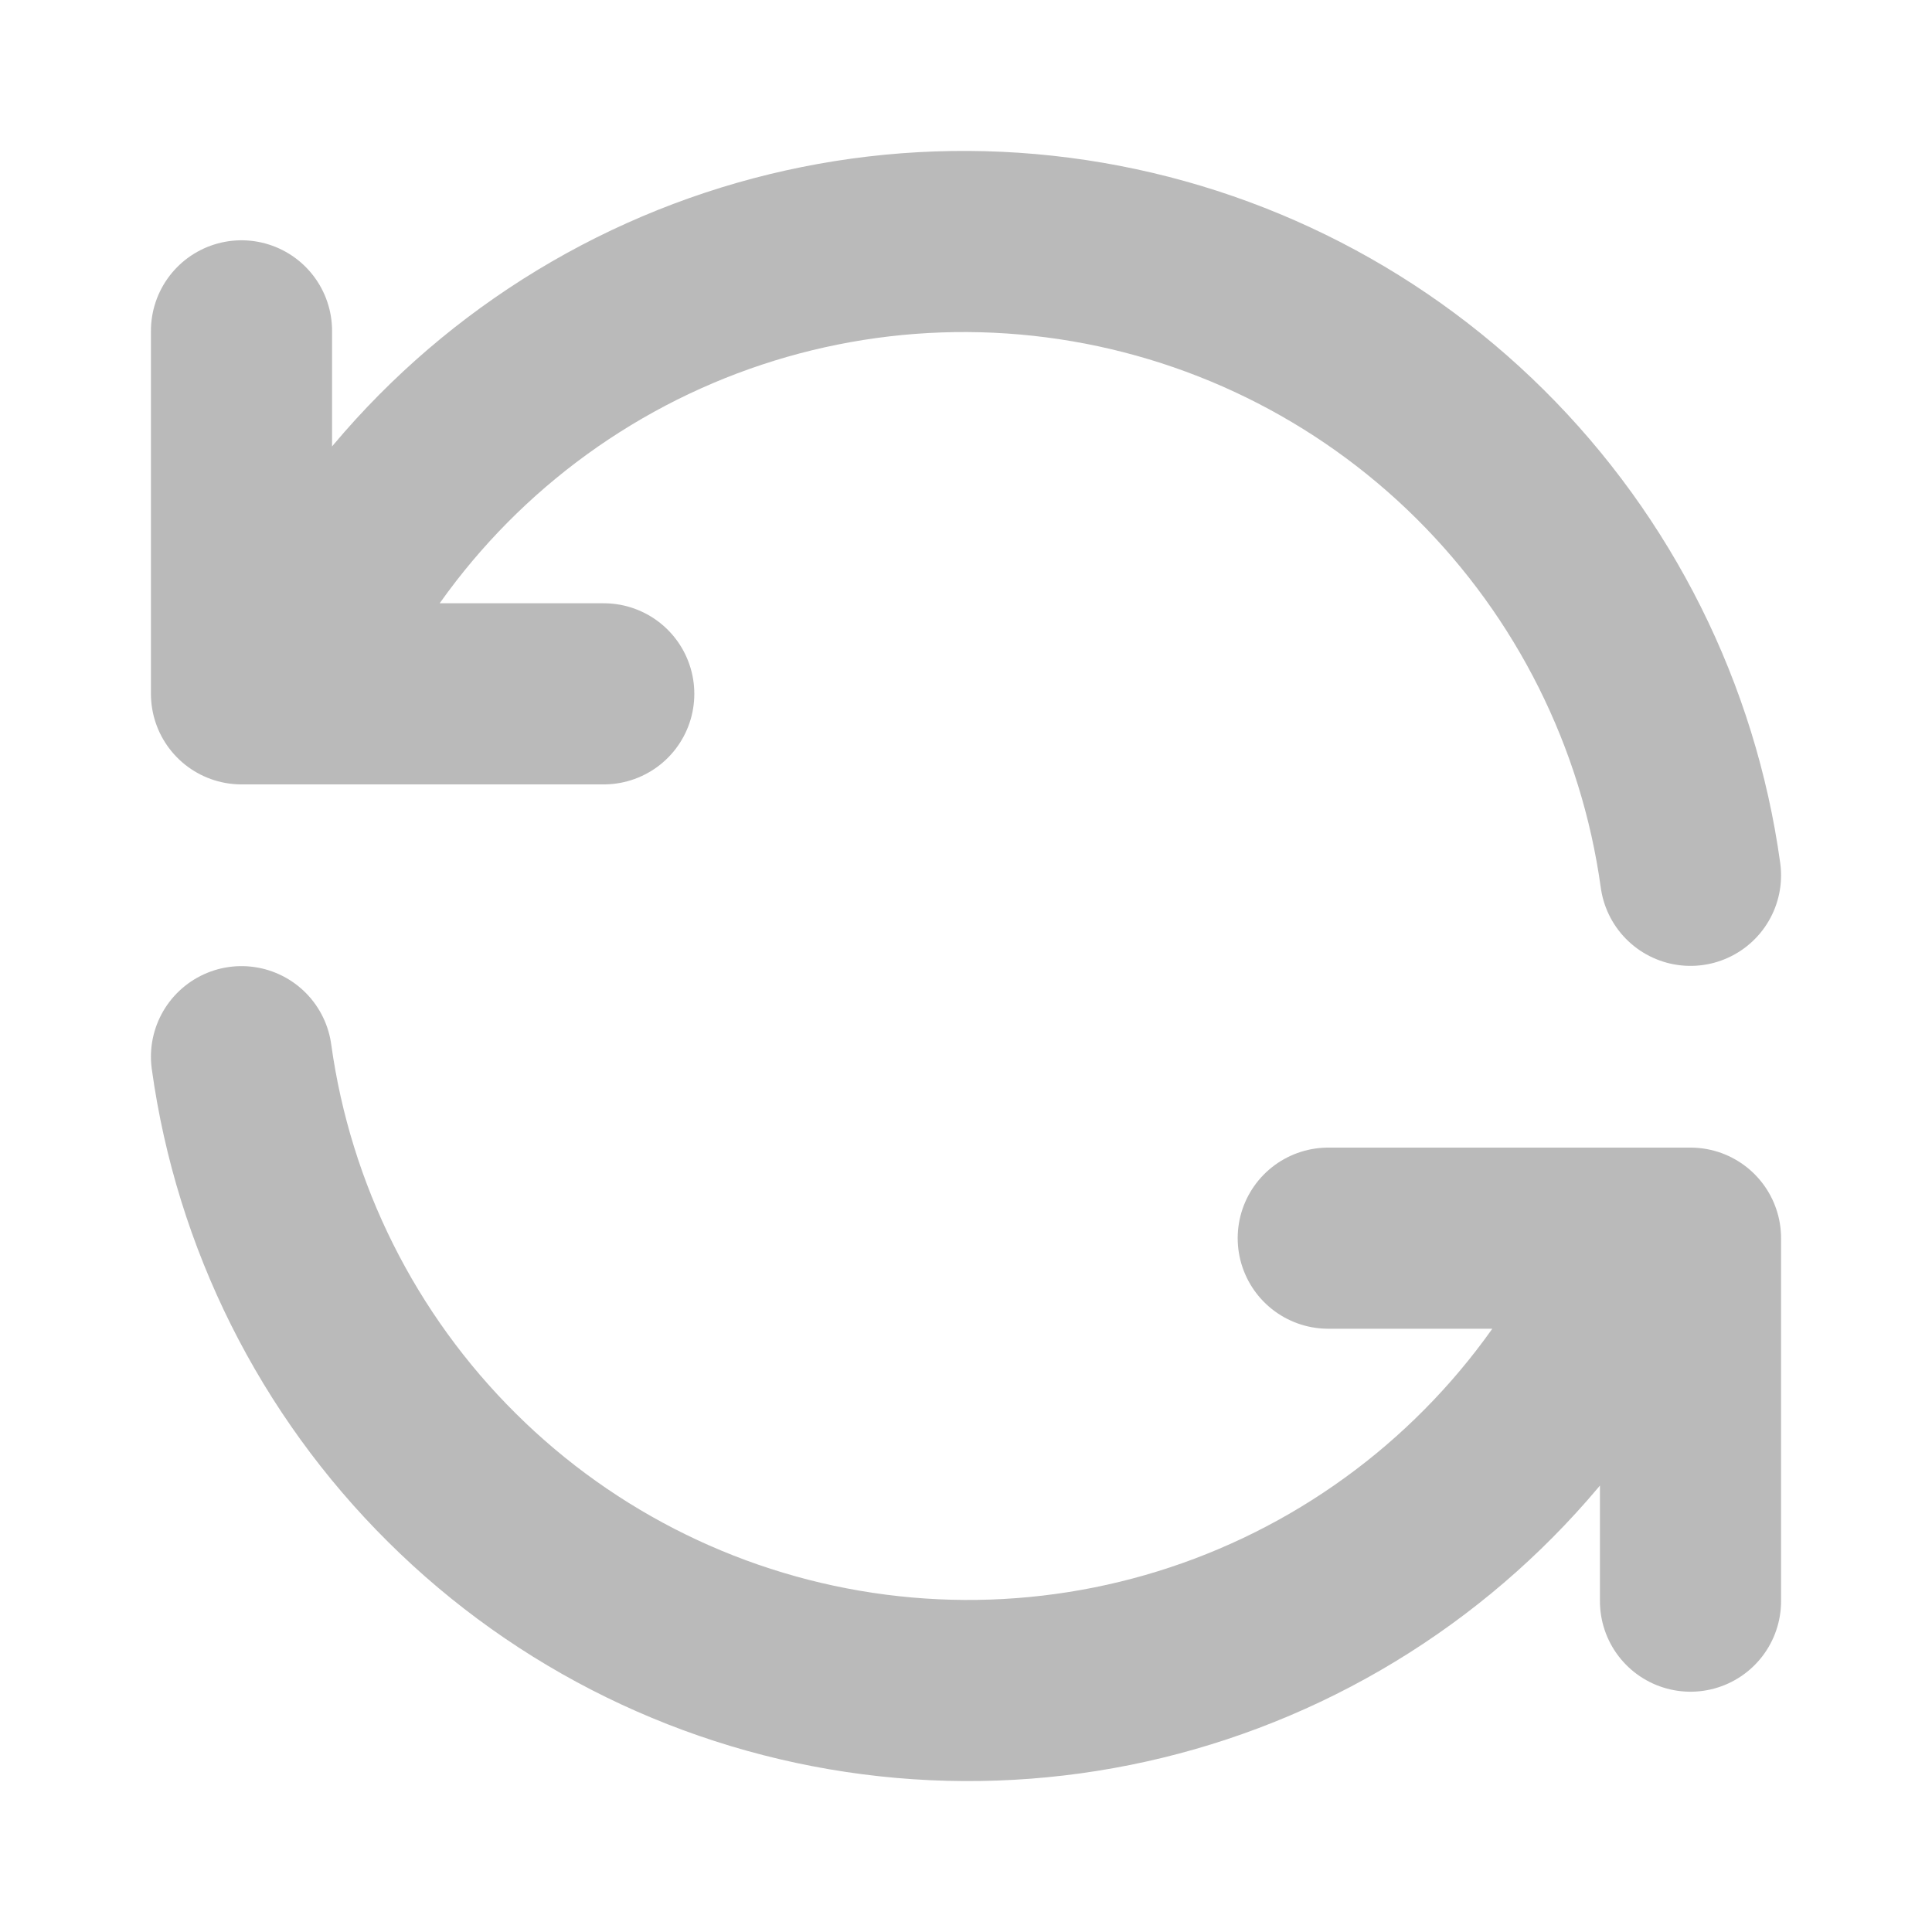
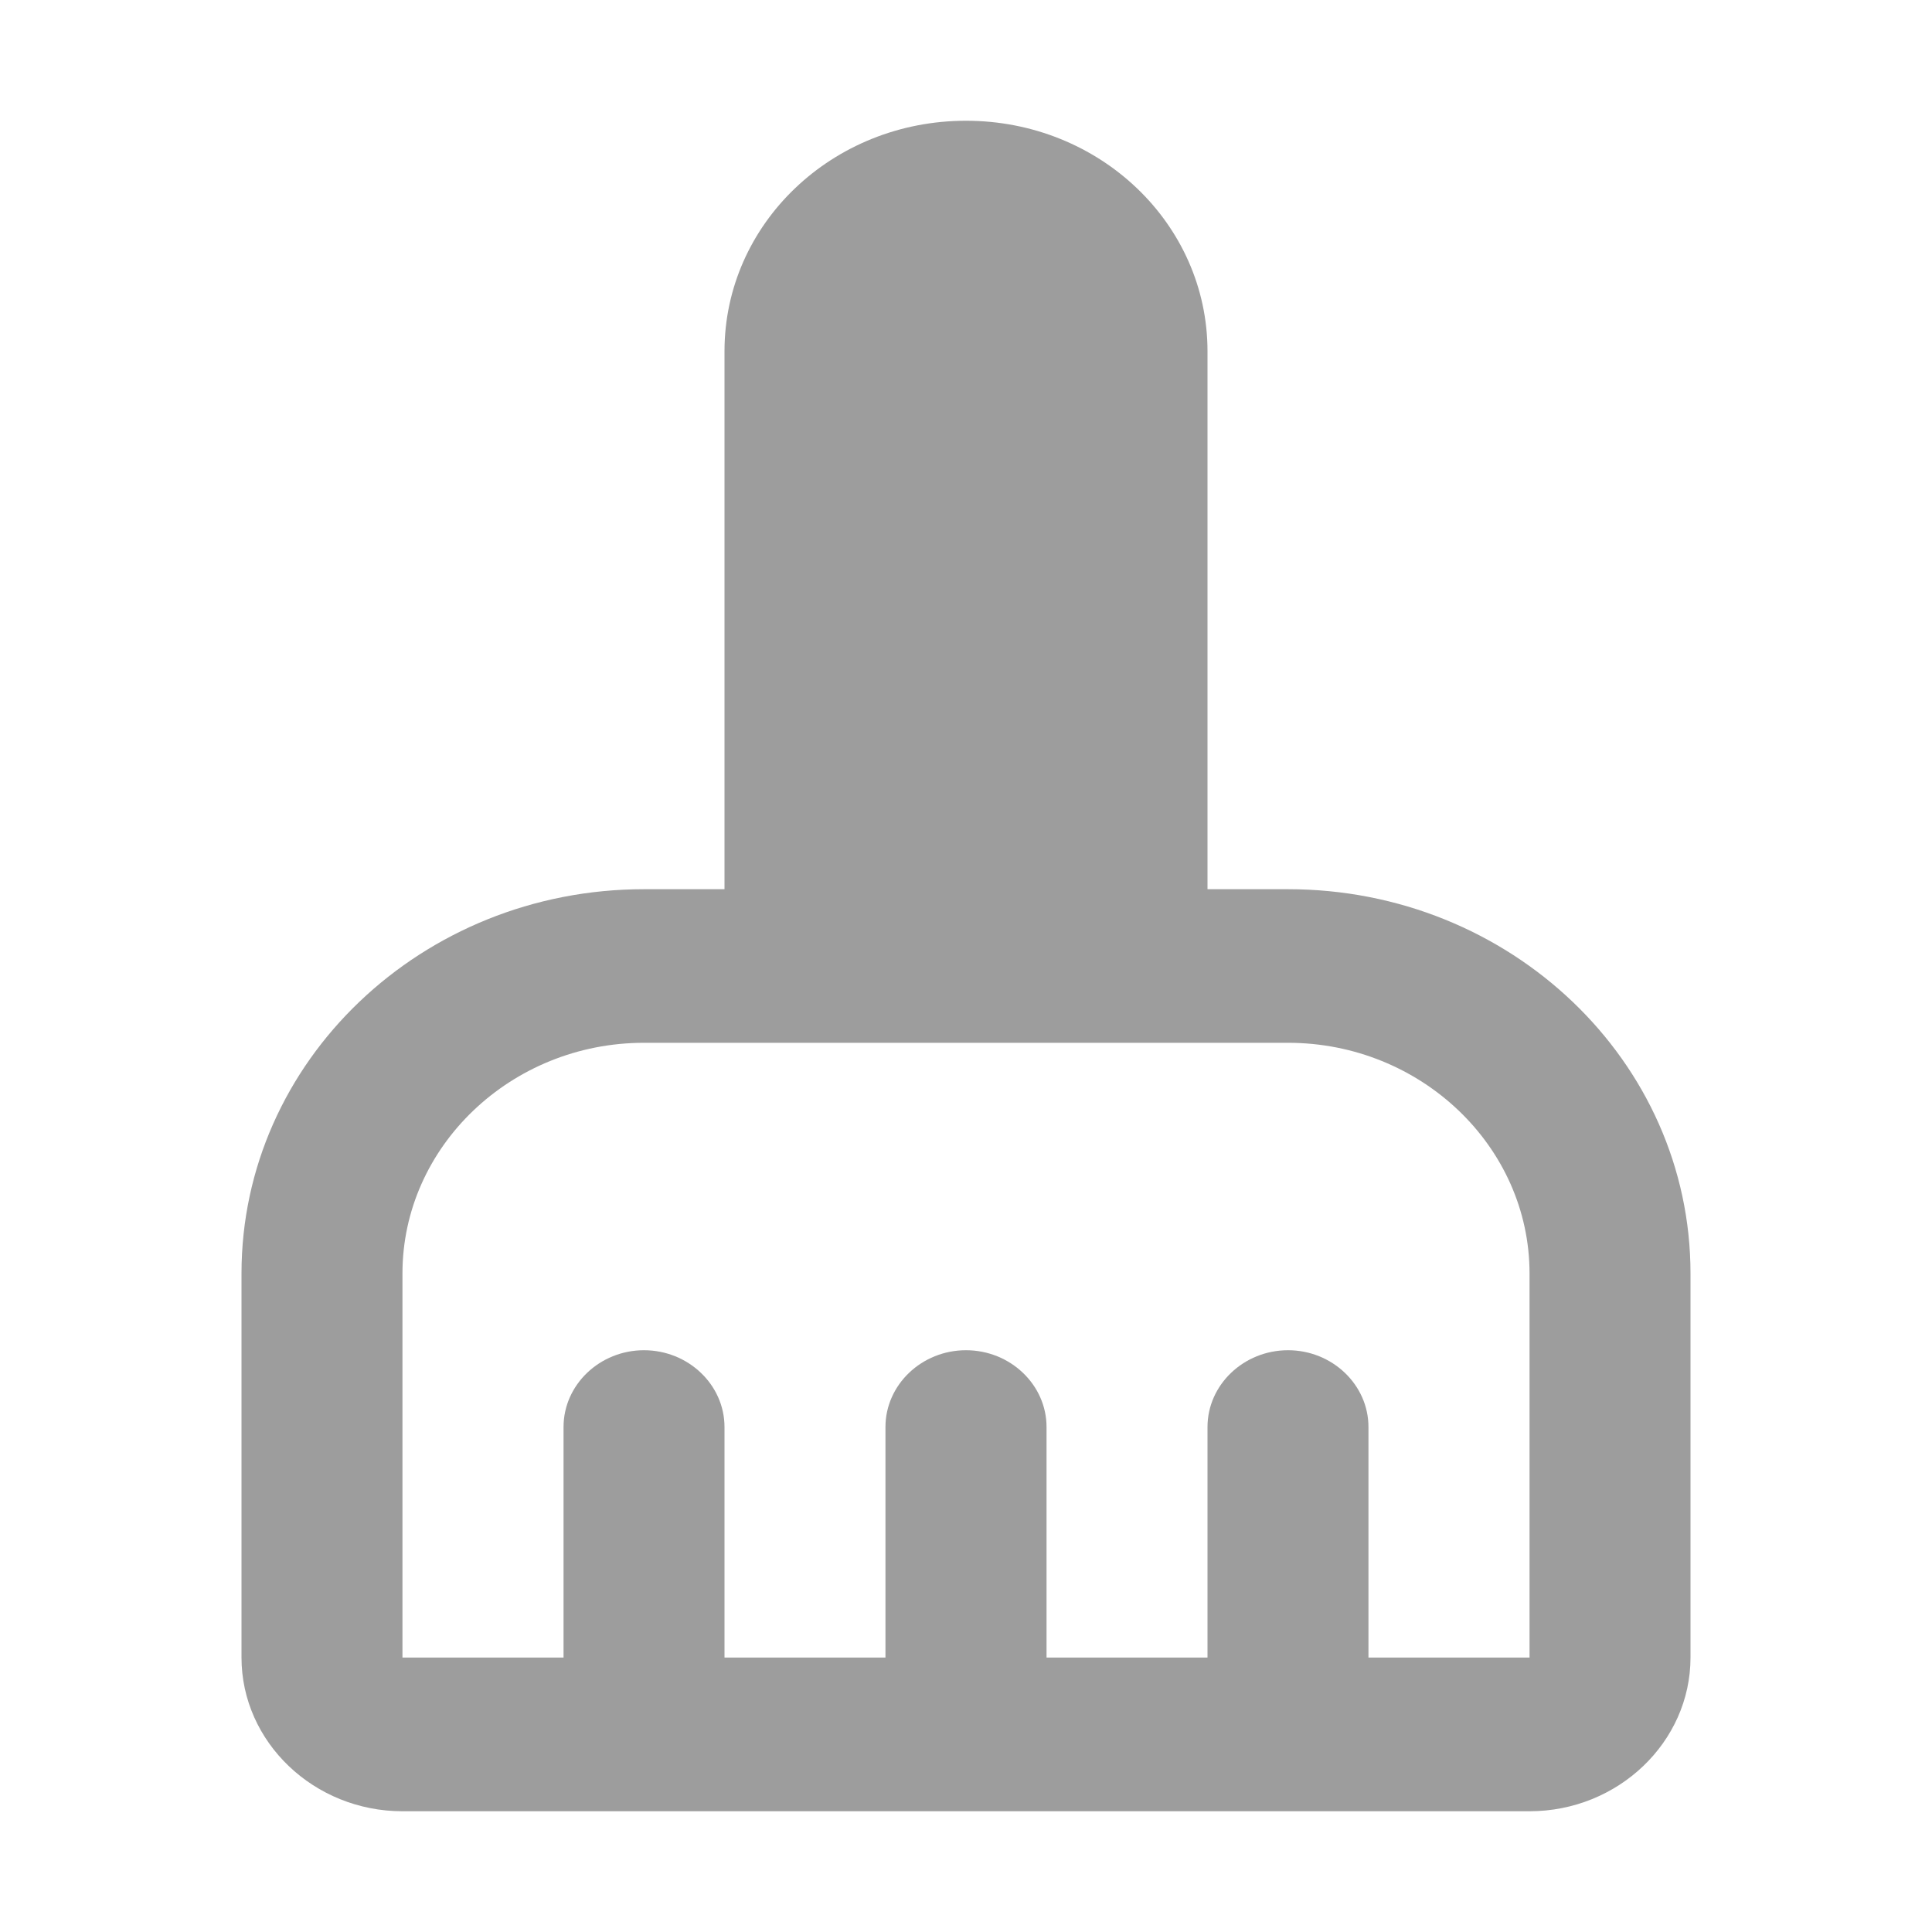
<svg xmlns="http://www.w3.org/2000/svg" width="16" height="16" viewBox="0 0 16 16" fill="none">
-   <path d="M14 7.249C13.817 5.926 13.204 4.701 12.258 3.762C11.311 2.822 10.082 2.221 8.76 2.05C7.439 1.879 6.098 2.148 4.944 2.816C3.79 3.484 2.887 4.513 2.375 5.746M2 2.74V5.746H5M2 8.751C2.183 10.074 2.796 11.299 3.743 12.238C4.689 13.178 5.918 13.779 7.24 13.95C8.561 14.121 9.902 13.852 11.056 13.184C12.21 12.516 13.113 11.487 13.625 10.254M14 13.26V10.254H11" stroke="#9D9D9D" stroke-opacity="0.7" stroke-width="1.5" stroke-linecap="round" stroke-linejoin="round" />
+   <path d="M10.667 7.364H10V2.909C10 1.853 9.107 1 8 1C6.893 1 6 1.853 6 2.909V7.364H5.333C3.493 7.364 2 8.789 2 10.546V13.727C2 14.427 2.6 15 3.333 15H12.667C13.4 15 14 14.427 14 13.727V10.546C14 8.789 12.507 7.364 10.667 7.364ZM12.667 13.727H11.333V11.818C11.333 11.468 11.033 11.182 10.667 11.182C10.3 11.182 10 11.468 10 11.818V13.727H8.667V11.818C8.667 11.468 8.367 11.182 8 11.182C7.633 11.182 7.333 11.468 7.333 11.818V13.727H6V11.818C6 11.468 5.7 11.182 5.333 11.182C4.967 11.182 4.667 11.468 4.667 11.818V13.727H3.333V10.546C3.333 9.495 4.233 8.636 5.333 8.636H10.667C11.767 8.636 12.667 9.495 12.667 10.546V13.727Z" fill="#9D9D9D" />
</svg>
